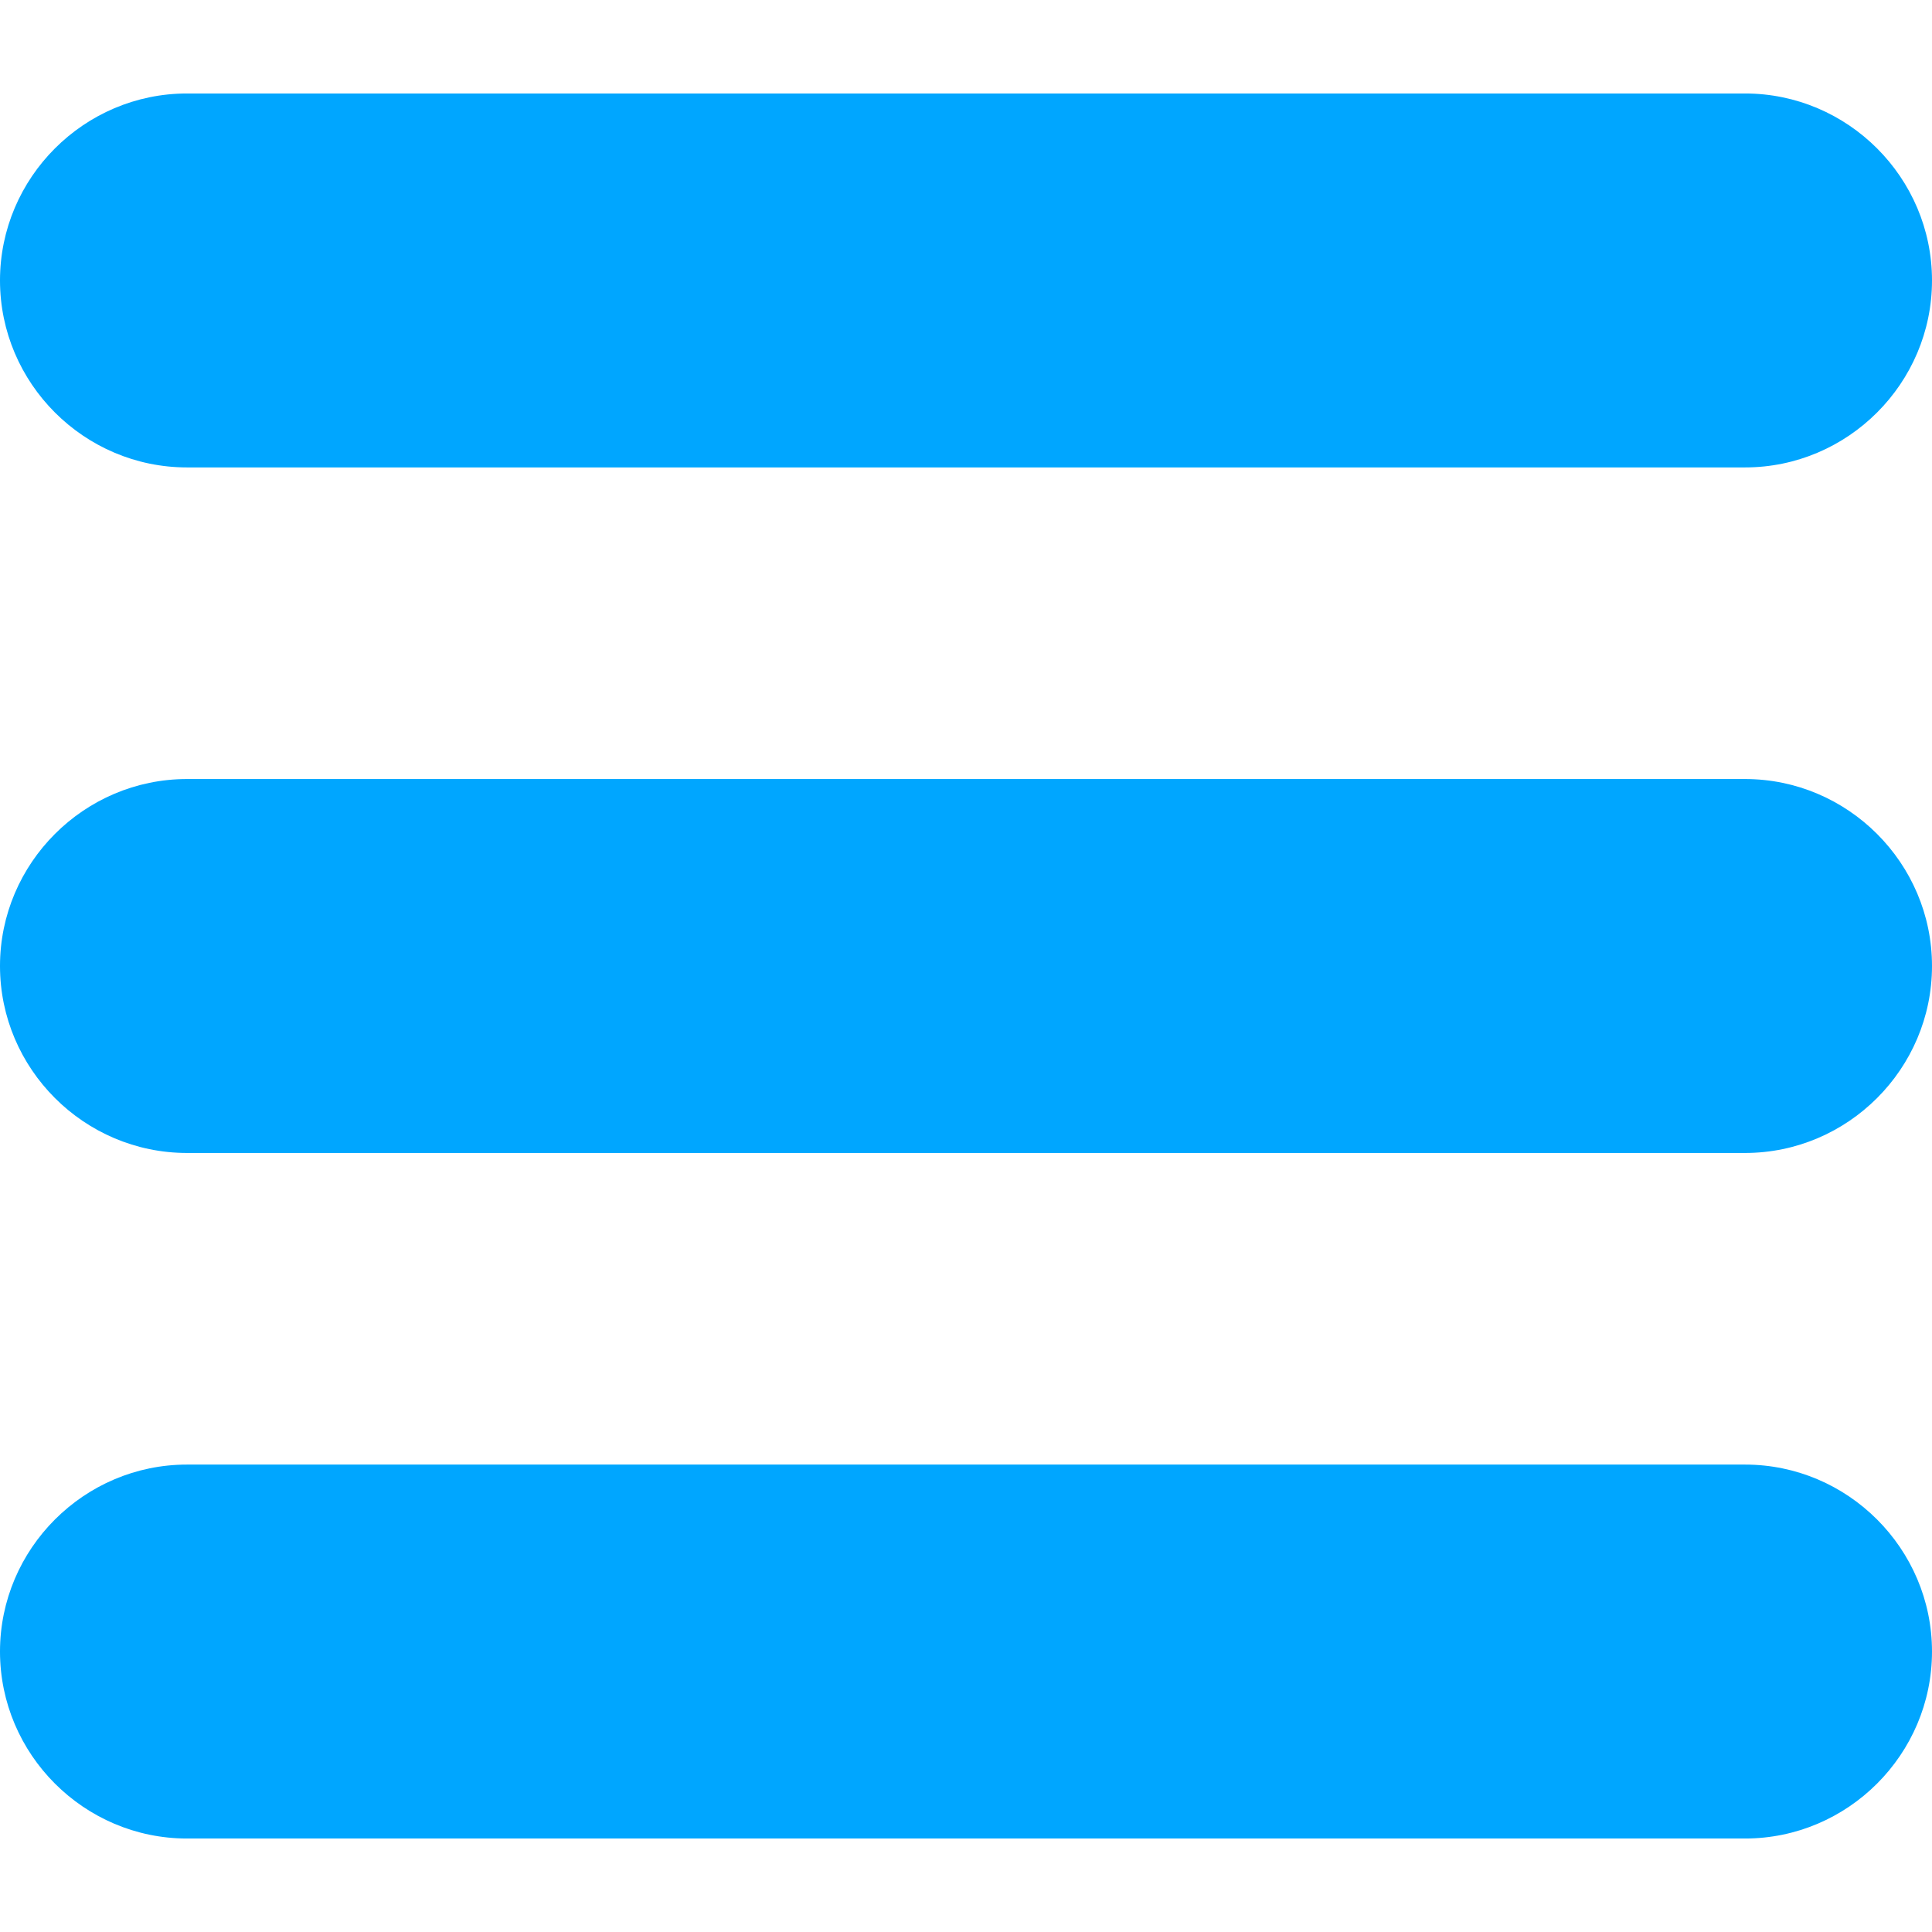
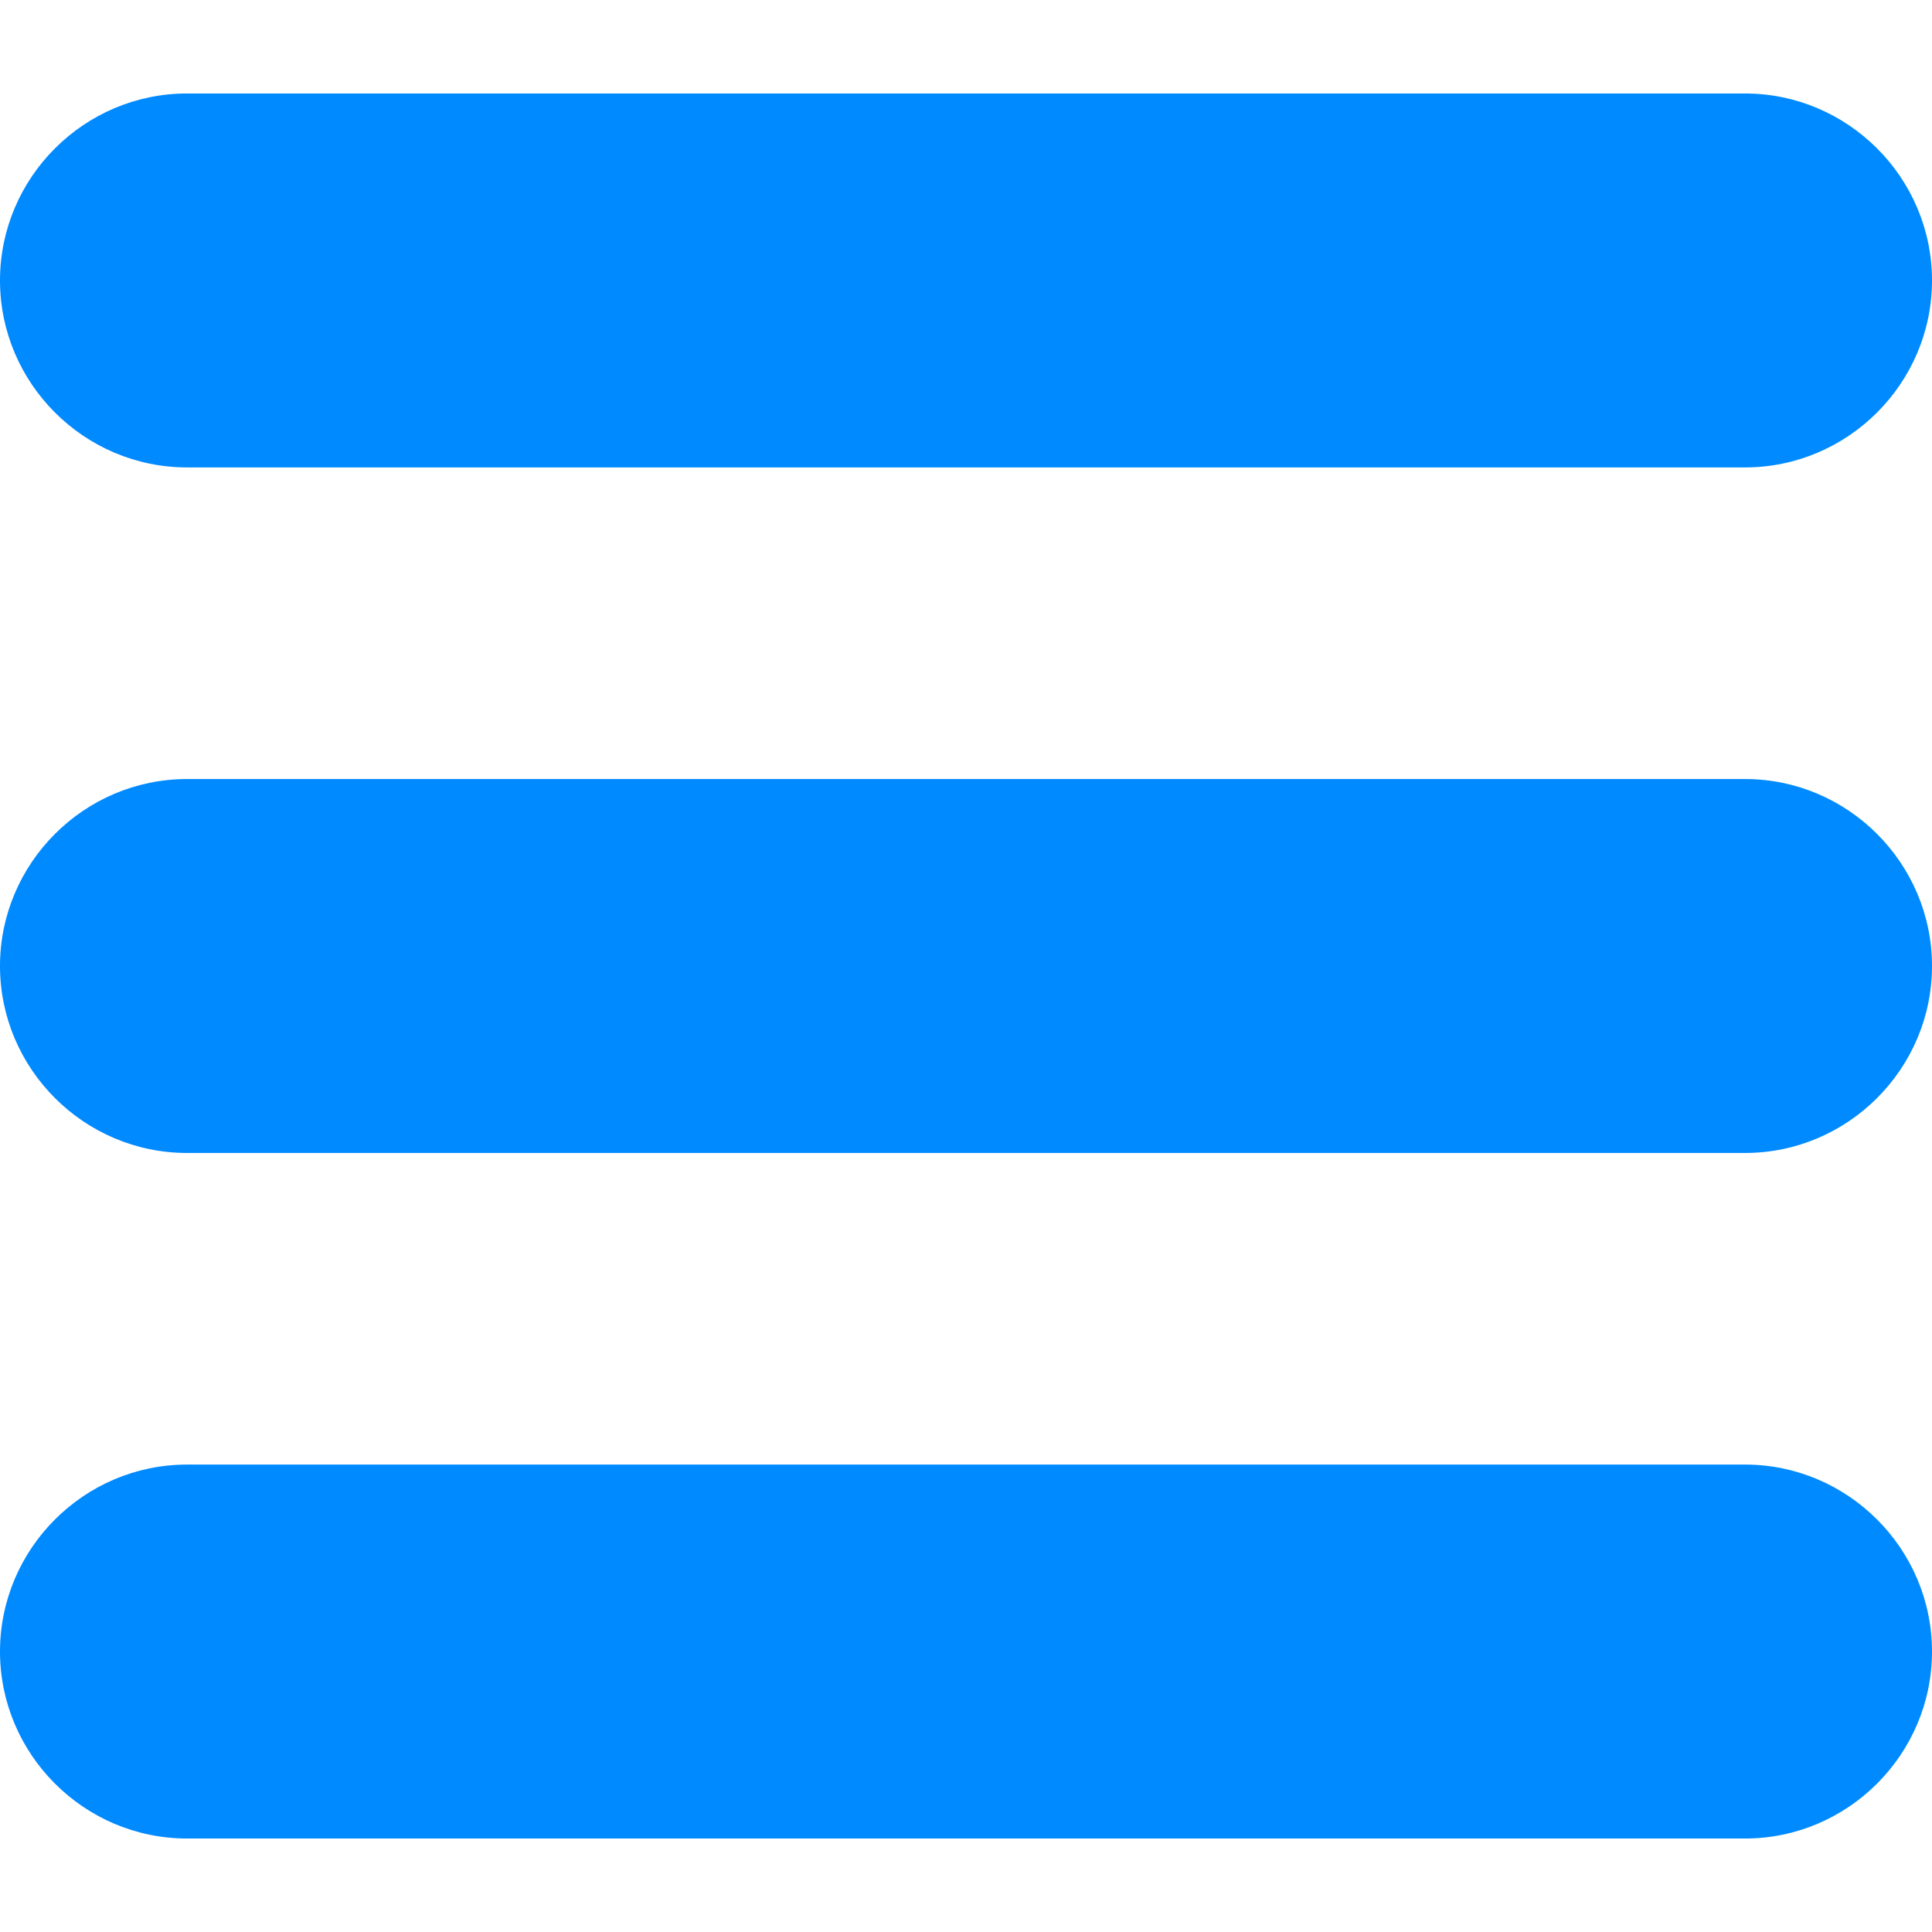
<svg xmlns="http://www.w3.org/2000/svg" version="1.1" id="Capa_1" x="0px" y="0px" width="512px" height="512px" viewBox="0 0 124 124" style="enable-background:new 0 0 124 124;" xml:space="preserve">
  <g>
-     <path d="M112,6H12C5.4,6,0,11.4,0,18s5.4,12,12,12h100c6.6,0,12-5.4,12-12S118.6,6,112,6z" fill="#00A6FF" />
-     <path d="M112,50H12C5.4,50,0,55.4,0,62c0,6.6,5.4,12,12,12h100c6.6,0,12-5.4,12-12C124,55.4,118.6,50,112,50z" fill="#00A6FF" />
-     <path d="M112,94H12c-6.6,0-12,5.4-12,12s5.4,12,12,12h100c6.6,0,12-5.4,12-12S118.6,94,112,94z" fill="#00A6FF" />
+     <path d="M112,6H12C5.4,6,0,11.4,0,18s5.4,12,12,12h100c6.6,0,12-5.4,12-12S118.6,6,112,6z" fill="#008aff" />
+     <path d="M112,50H12C5.4,50,0,55.4,0,62c0,6.6,5.4,12,12,12h100c6.6,0,12-5.4,12-12C124,55.4,118.6,50,112,50z" fill="#008aff" />
+     <path d="M112,94H12c-6.6,0-12,5.4-12,12s5.4,12,12,12h100c6.6,0,12-5.4,12-12S118.6,94,112,94z" fill="#008aff" />
  </g>
  <g>
</g>
  <g>
</g>
  <g>
</g>
  <g>
</g>
  <g>
</g>
  <g>
</g>
  <g>
</g>
  <g>
</g>
  <g>
</g>
  <g>
</g>
  <g>
</g>
  <g>
</g>
  <g>
</g>
  <g>
</g>
  <g>
</g>
</svg>
